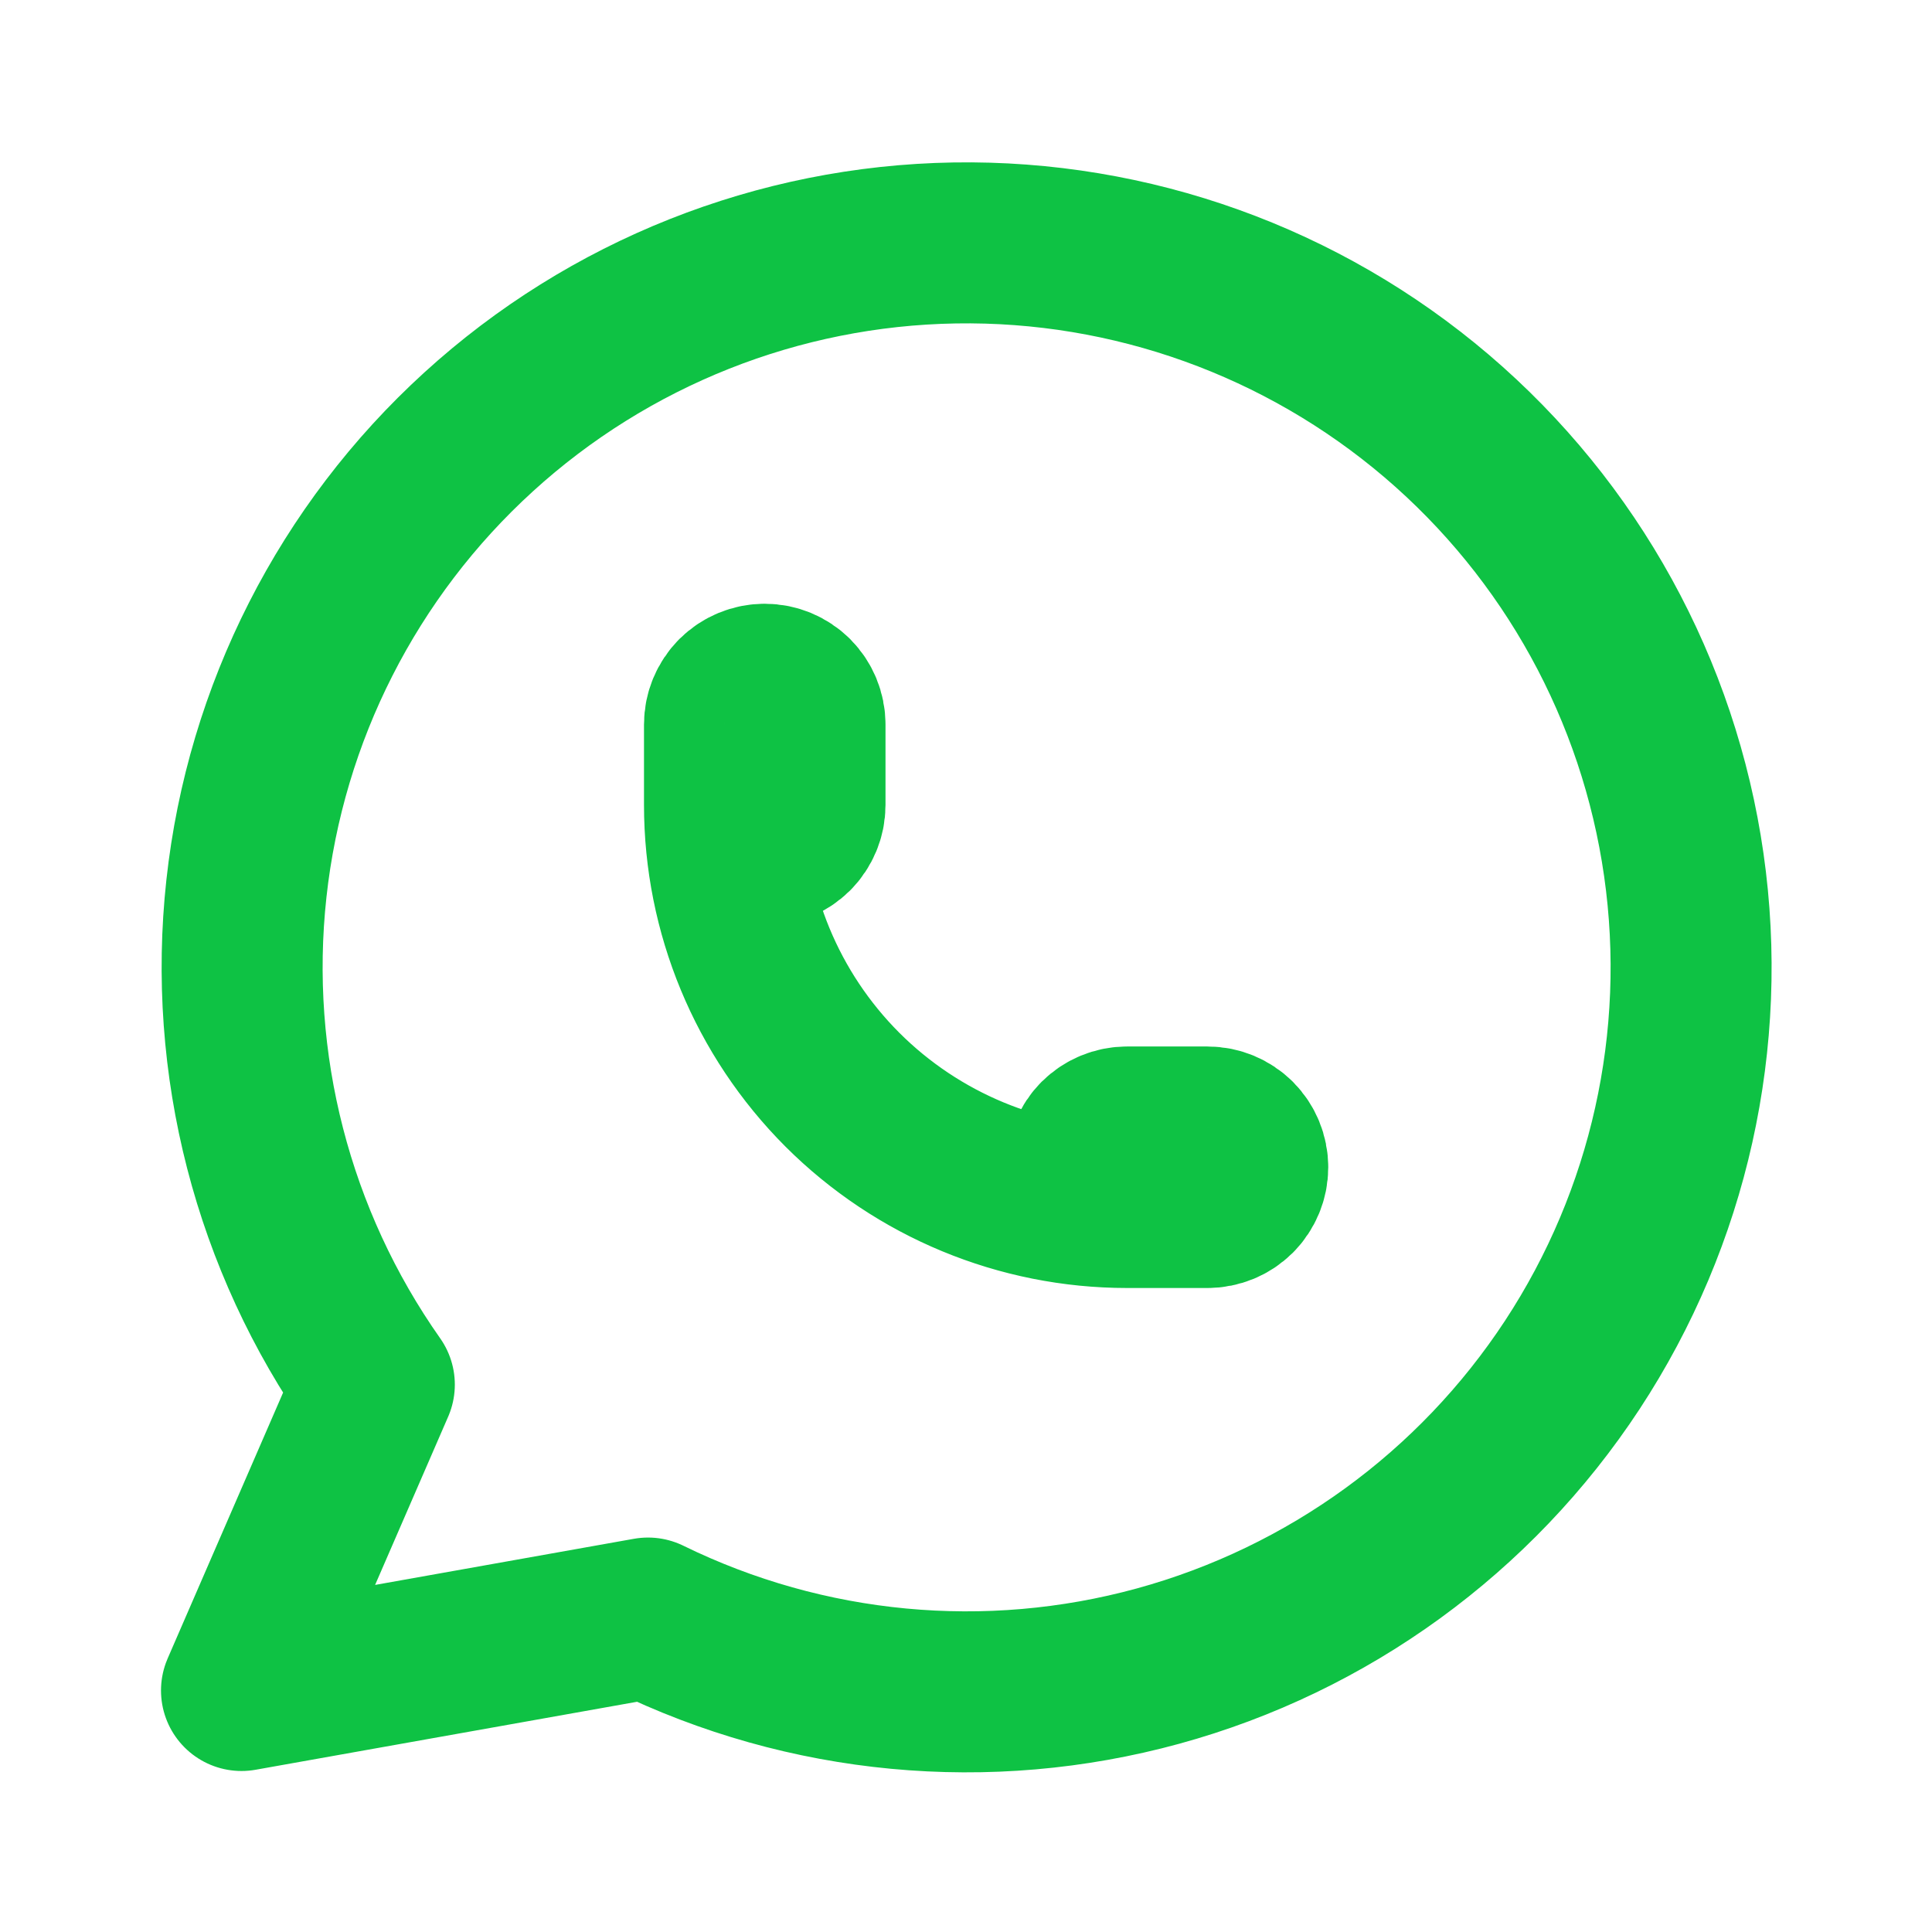
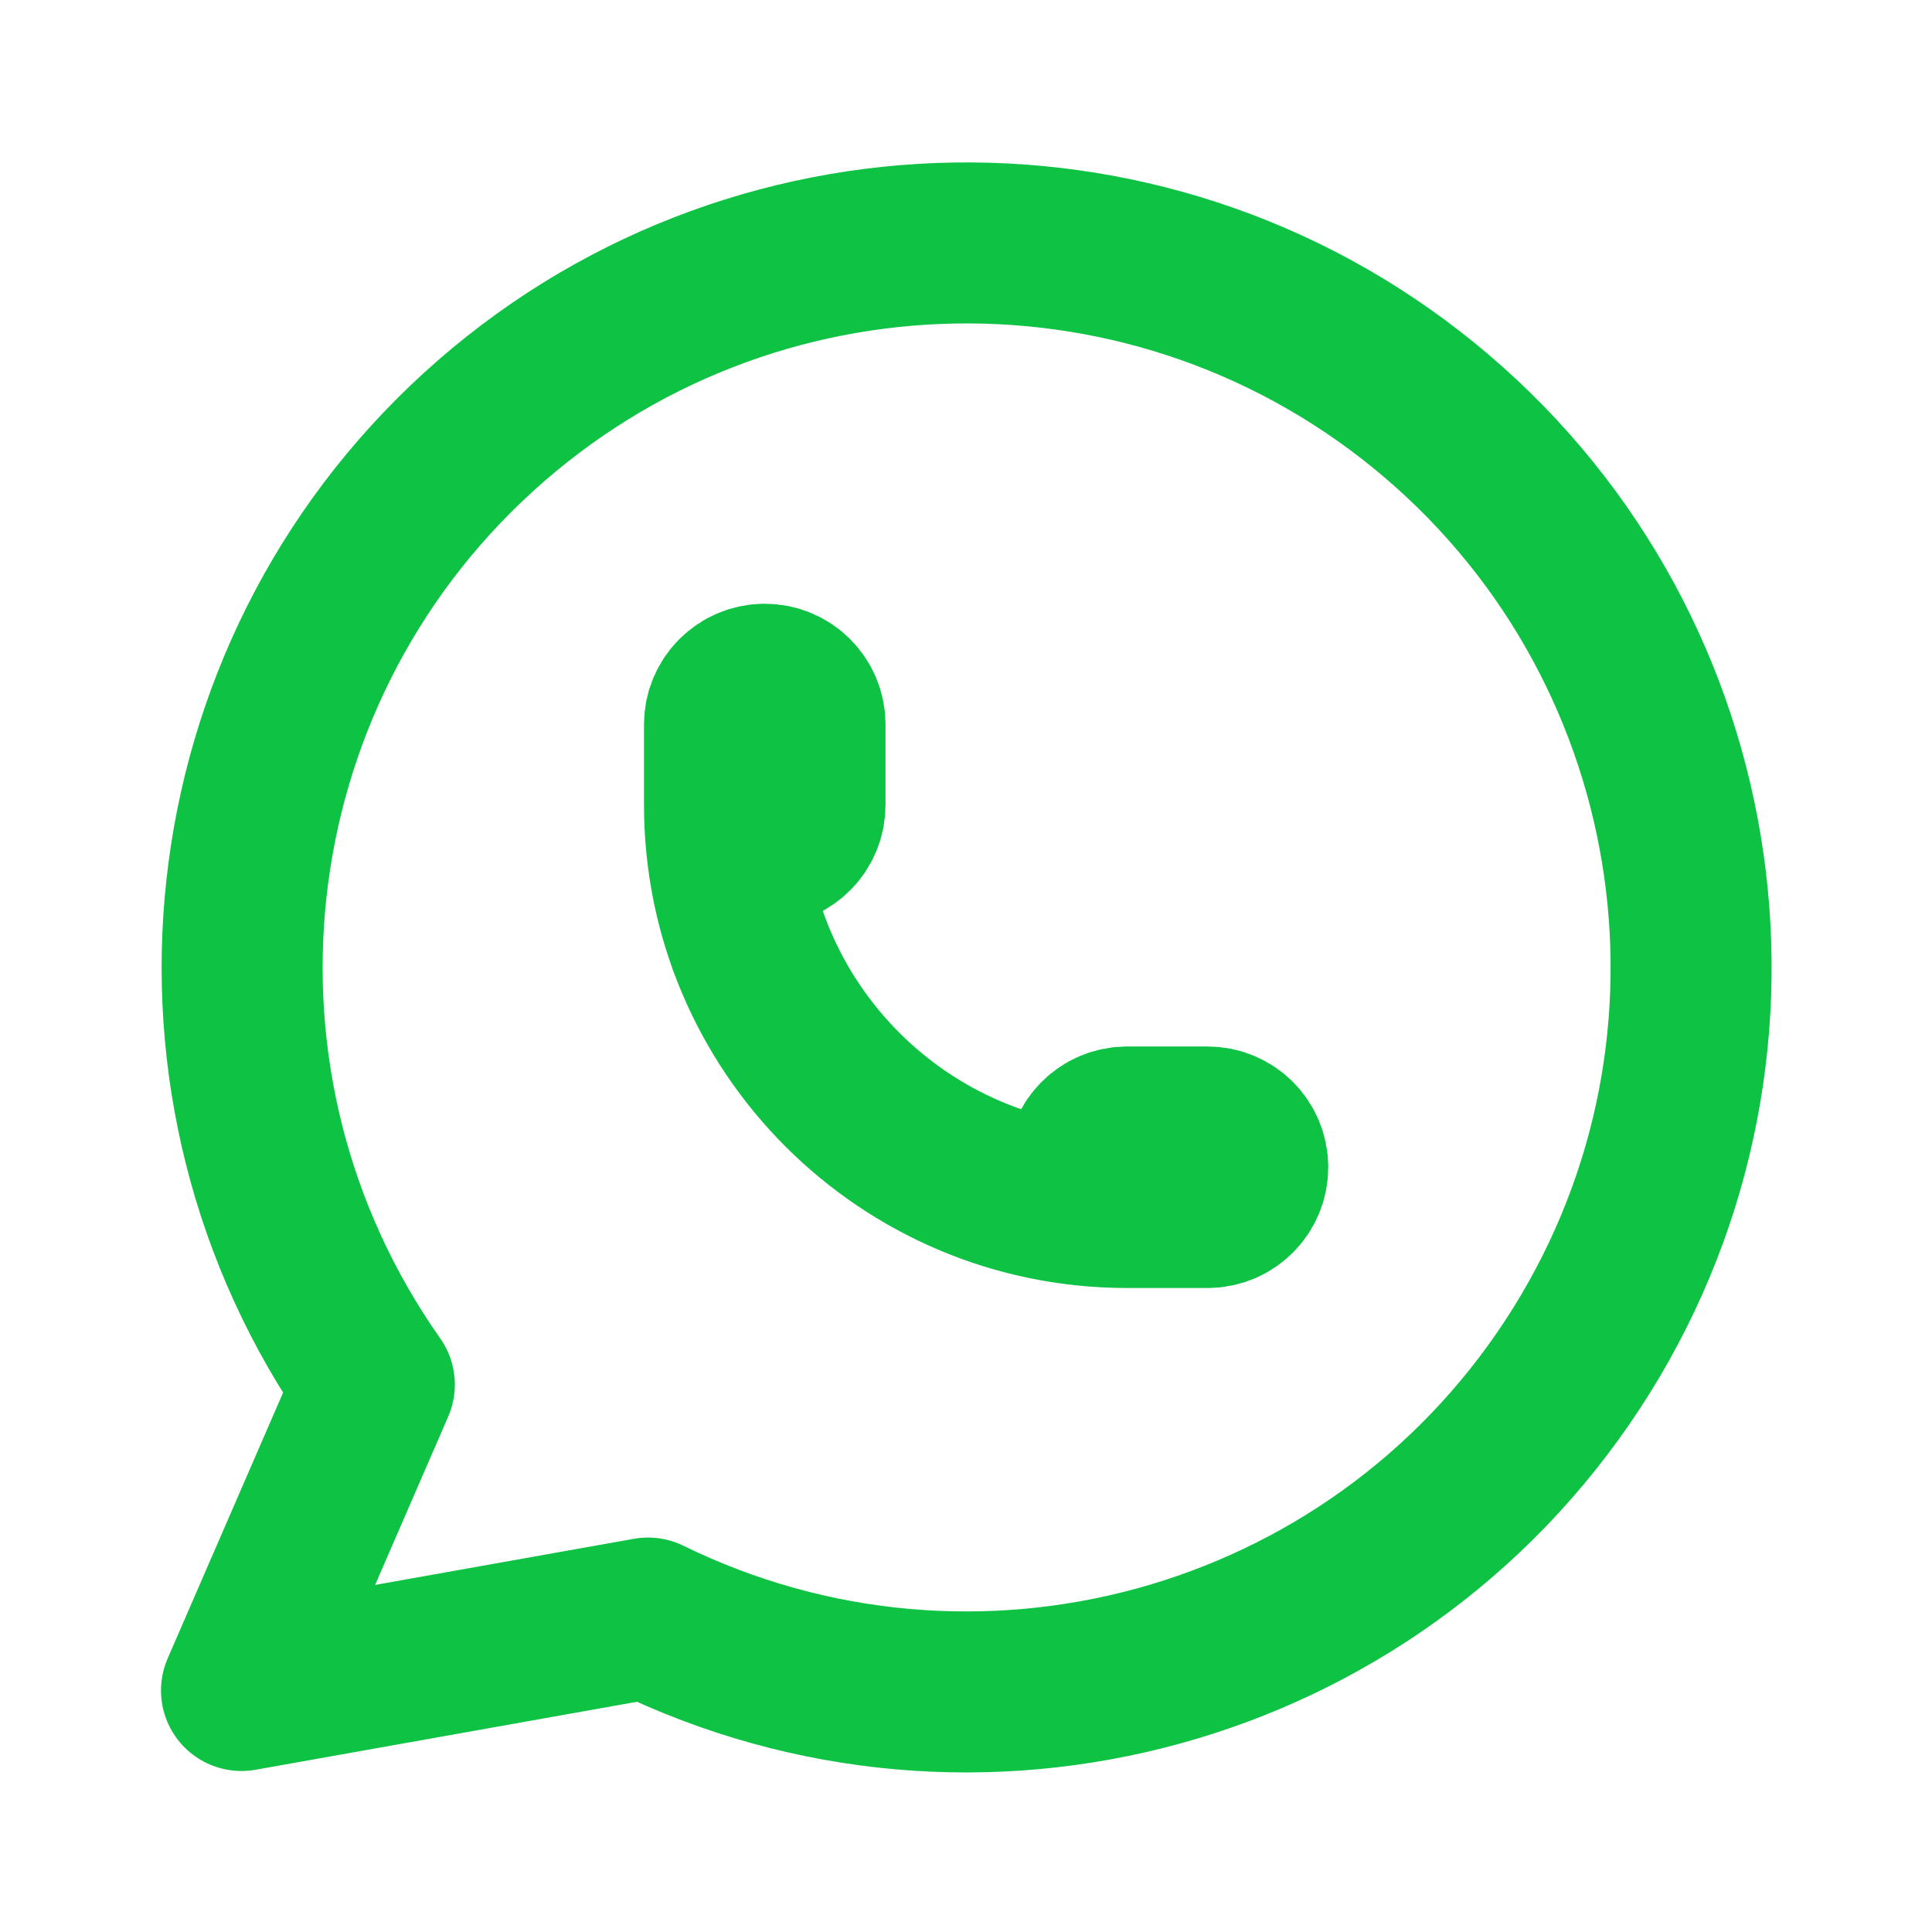
- <svg xmlns="http://www.w3.org/2000/svg" width="24" height="24" viewBox="0 0 24 24" fill="none">
-   <path d="M3 21L4.65 17.2C3.388 15.408 2.823 13.217 3.061 11.038C3.299 8.859 4.325 6.842 5.945 5.366C7.565 3.889 9.668 3.054 11.859 3.018C14.051 2.982 16.18 3.747 17.848 5.169C19.516 6.592 20.607 8.574 20.917 10.744C21.227 12.914 20.735 15.122 19.532 16.955C18.329 18.787 16.499 20.118 14.385 20.697C12.271 21.276 10.019 21.064 8.05 20.1L3 21Z" stroke="url(#paint0_linear)" stroke-width="2" stroke-linecap="round" stroke-linejoin="round" />
-   <path d="M9 10C9 10.133 9.053 10.26 9.146 10.354C9.24 10.447 9.367 10.5 9.5 10.5C9.633 10.5 9.76 10.447 9.854 10.354C9.947 10.26 10 10.133 10 10V9C10 8.867 9.947 8.74 9.854 8.646C9.76 8.553 9.633 8.5 9.5 8.5C9.367 8.5 9.24 8.553 9.146 8.646C9.053 8.74 9 8.867 9 9V10ZM9 10C9 11.326 9.527 12.598 10.464 13.536C11.402 14.473 12.674 15 14 15H15C15.133 15 15.26 14.947 15.354 14.854C15.447 14.76 15.5 14.633 15.5 14.5C15.5 14.367 15.447 14.24 15.354 14.146C15.26 14.053 15.133 14 15 14H14C13.867 14 13.74 14.053 13.646 14.146C13.553 14.24 13.5 14.367 13.5 14.5C13.5 14.633 13.553 14.76 13.646 14.854C13.74 14.947 13.867 15 14 15" stroke="url(#paint1_linear)" stroke-width="2" stroke-linecap="round" stroke-linejoin="round" />
+ <svg xmlns="http://www.w3.org/2000/svg" width="24" height="24" fill="none">
+   <g stroke-width="2" stroke-linejoin="round">
+     <path d="M3 21l1.65-3.8A9 9 0 0 1 5.945 5.366a9 9 0 0 1 11.903-.196 9 9 0 0 1 1.684 11.785A9 9 0 0 1 8.05 20.1L3 21z" stroke="url(#A)" />
+     <path d="M9 10a.5.5 0 0 0 .5.5.5.5 0 0 0 .5-.5V9a.5.5 0 0 0-.5-.5.5.5 0 0 0-.5.5v1zm0 0a5 5 0 0 0 5 5h1a.5.5 0 0 0 .5-.5.5.5 0 0 0-.5-.5h-1a.5.5 0 0 0-.5.5.5.5 0 0 0 .5.5" stroke="url(#B)" stroke-linecap="round" />
+   </g>
  <defs>
-     <linearGradient id="paint0_linear" x1="12.004" y1="3.017" x2="12.004" y2="21.017" gradientUnits="userSpaceOnUse">
-       <stop stop-color="#0EC244" />
-       <stop offset="1" stop-color="#0EC244" />
+     <linearGradient id="A" x1="12.004" y1="3.017" x2="12.004" y2="21.017" gradientUnits="userSpaceOnUse">
+       <stop stop-color="#0ec244" />
    </linearGradient>
-     <linearGradient id="paint1_linear" x1="12.25" y1="8.5" x2="12.25" y2="15" gradientUnits="userSpaceOnUse">
-       <stop stop-color="#0EC244" />
-       <stop offset="1" stop-color="#0EC244" />
+     <linearGradient id="B" x1="12.25" y1="8.5" x2="12.25" y2="15" gradientUnits="userSpaceOnUse">
+       <stop stop-color="#0ec244" />
    </linearGradient>
  </defs>
</svg>
